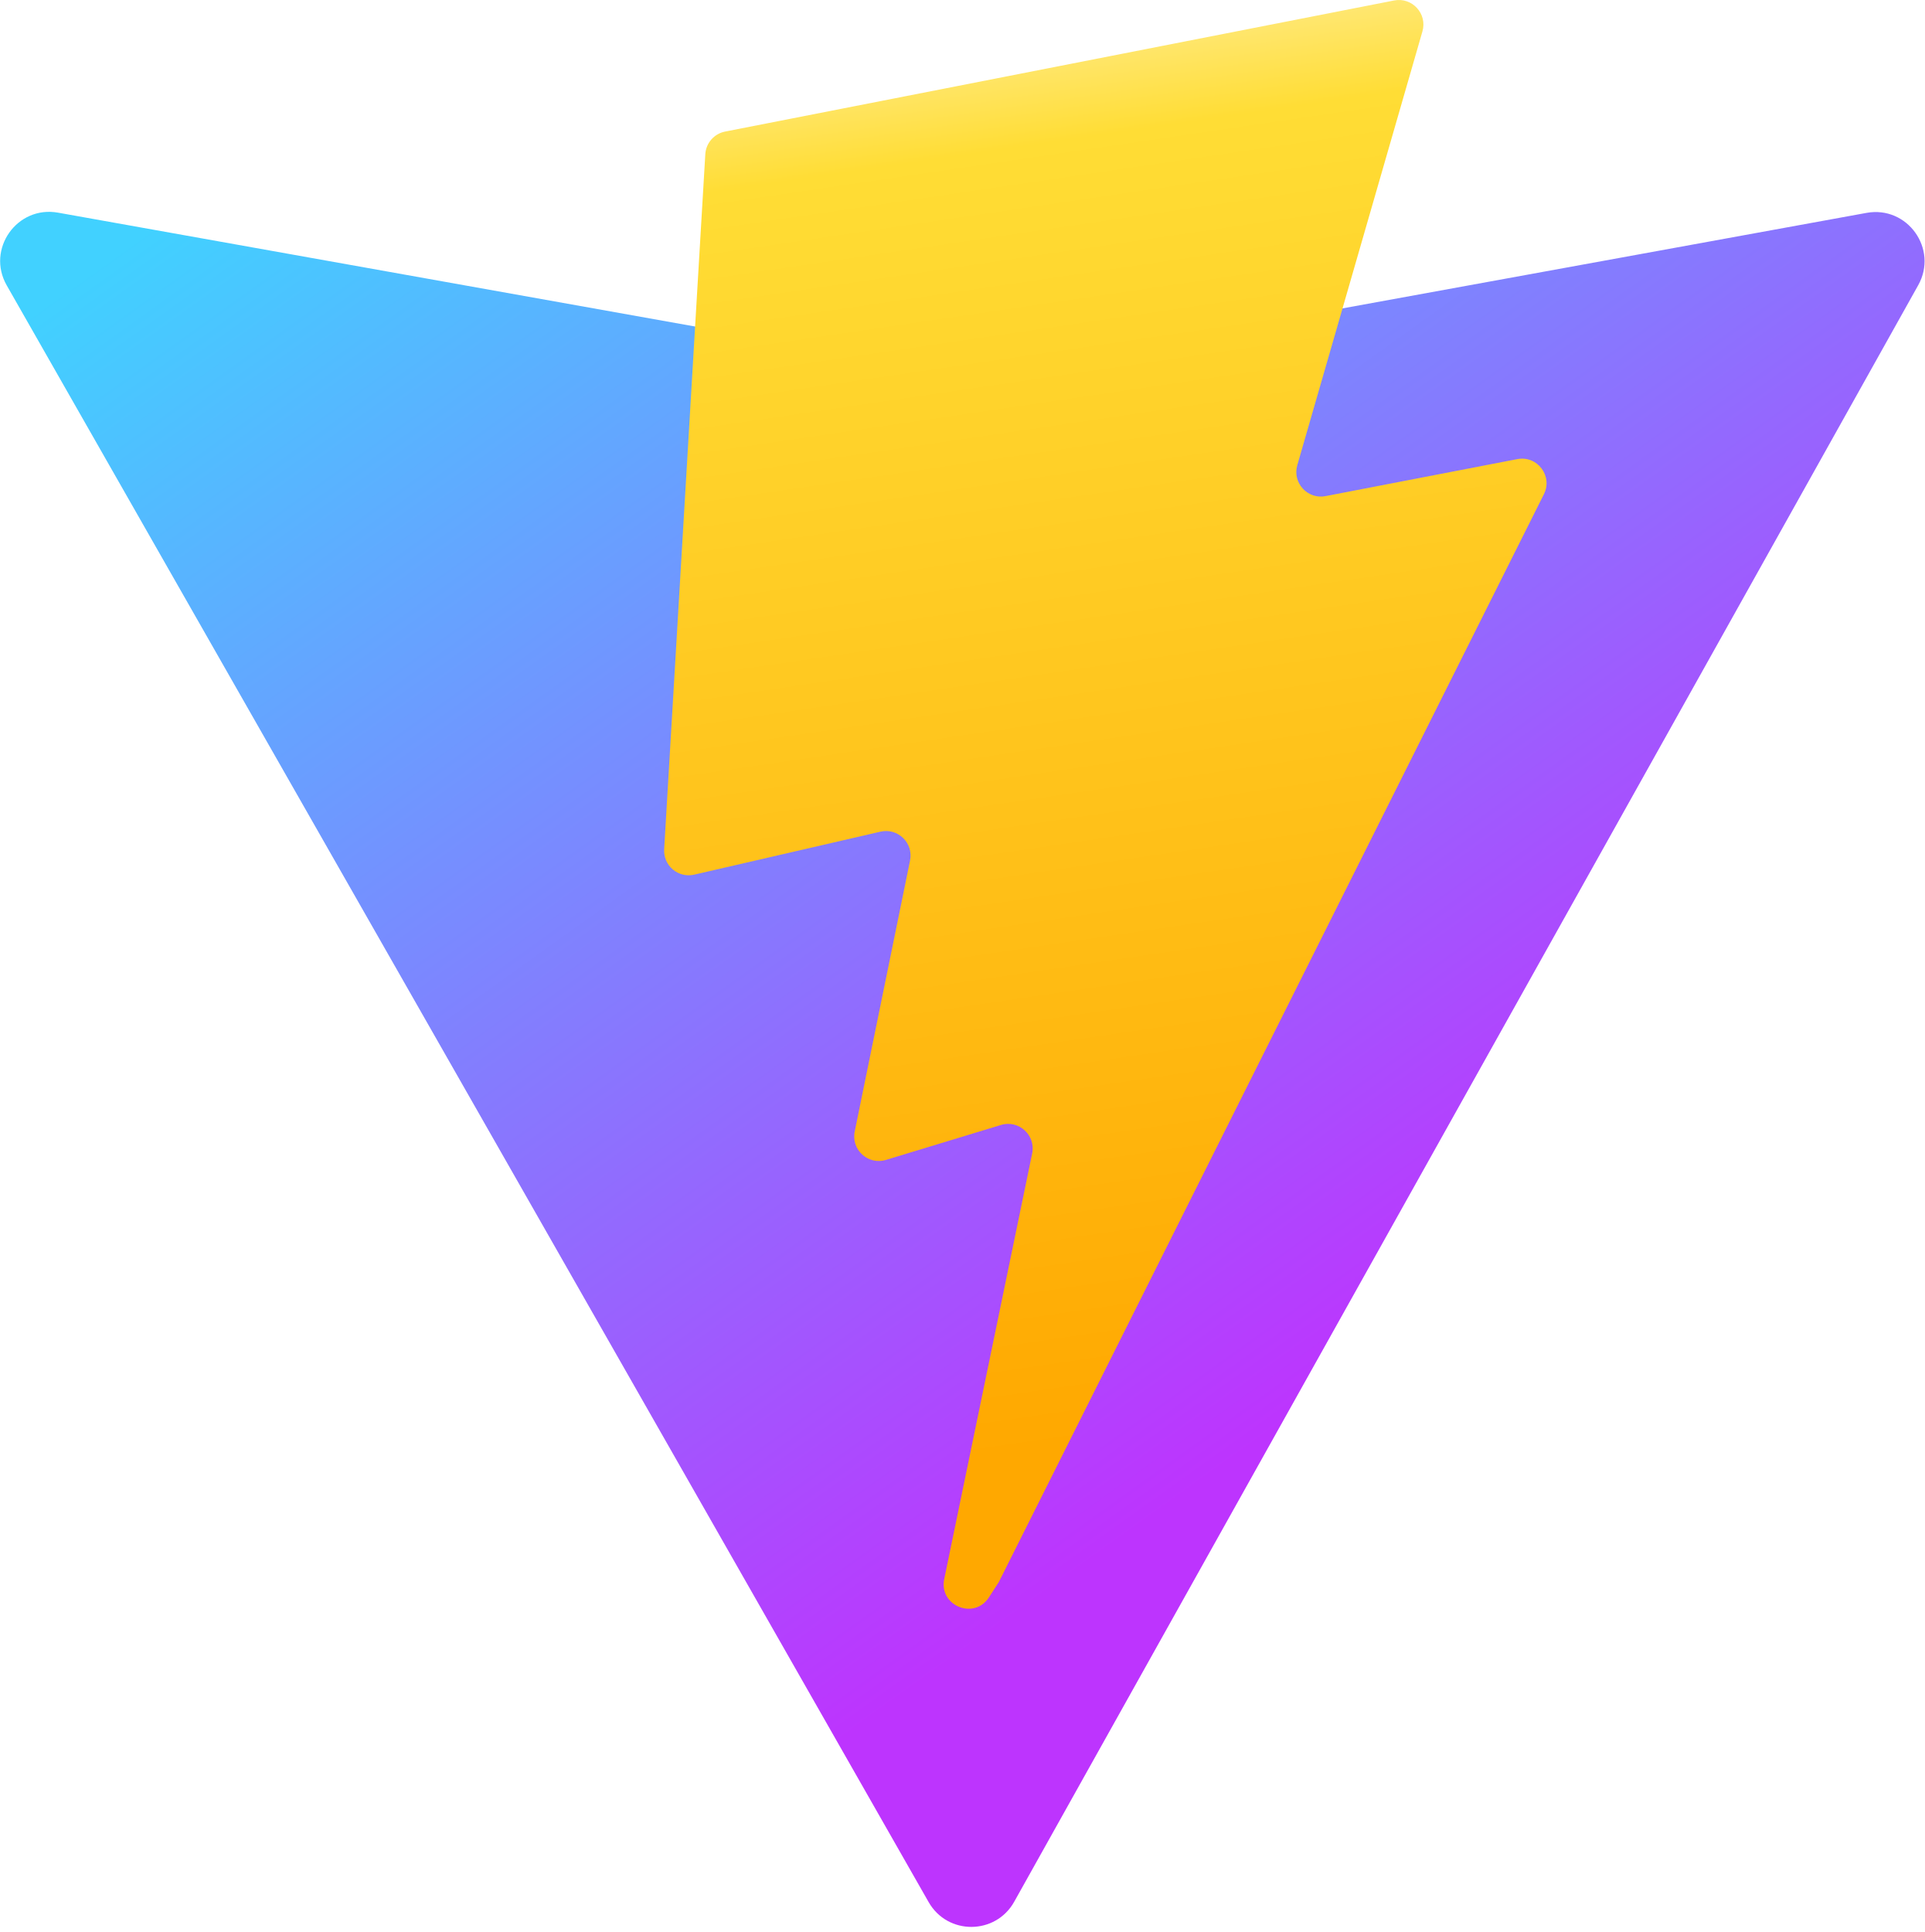
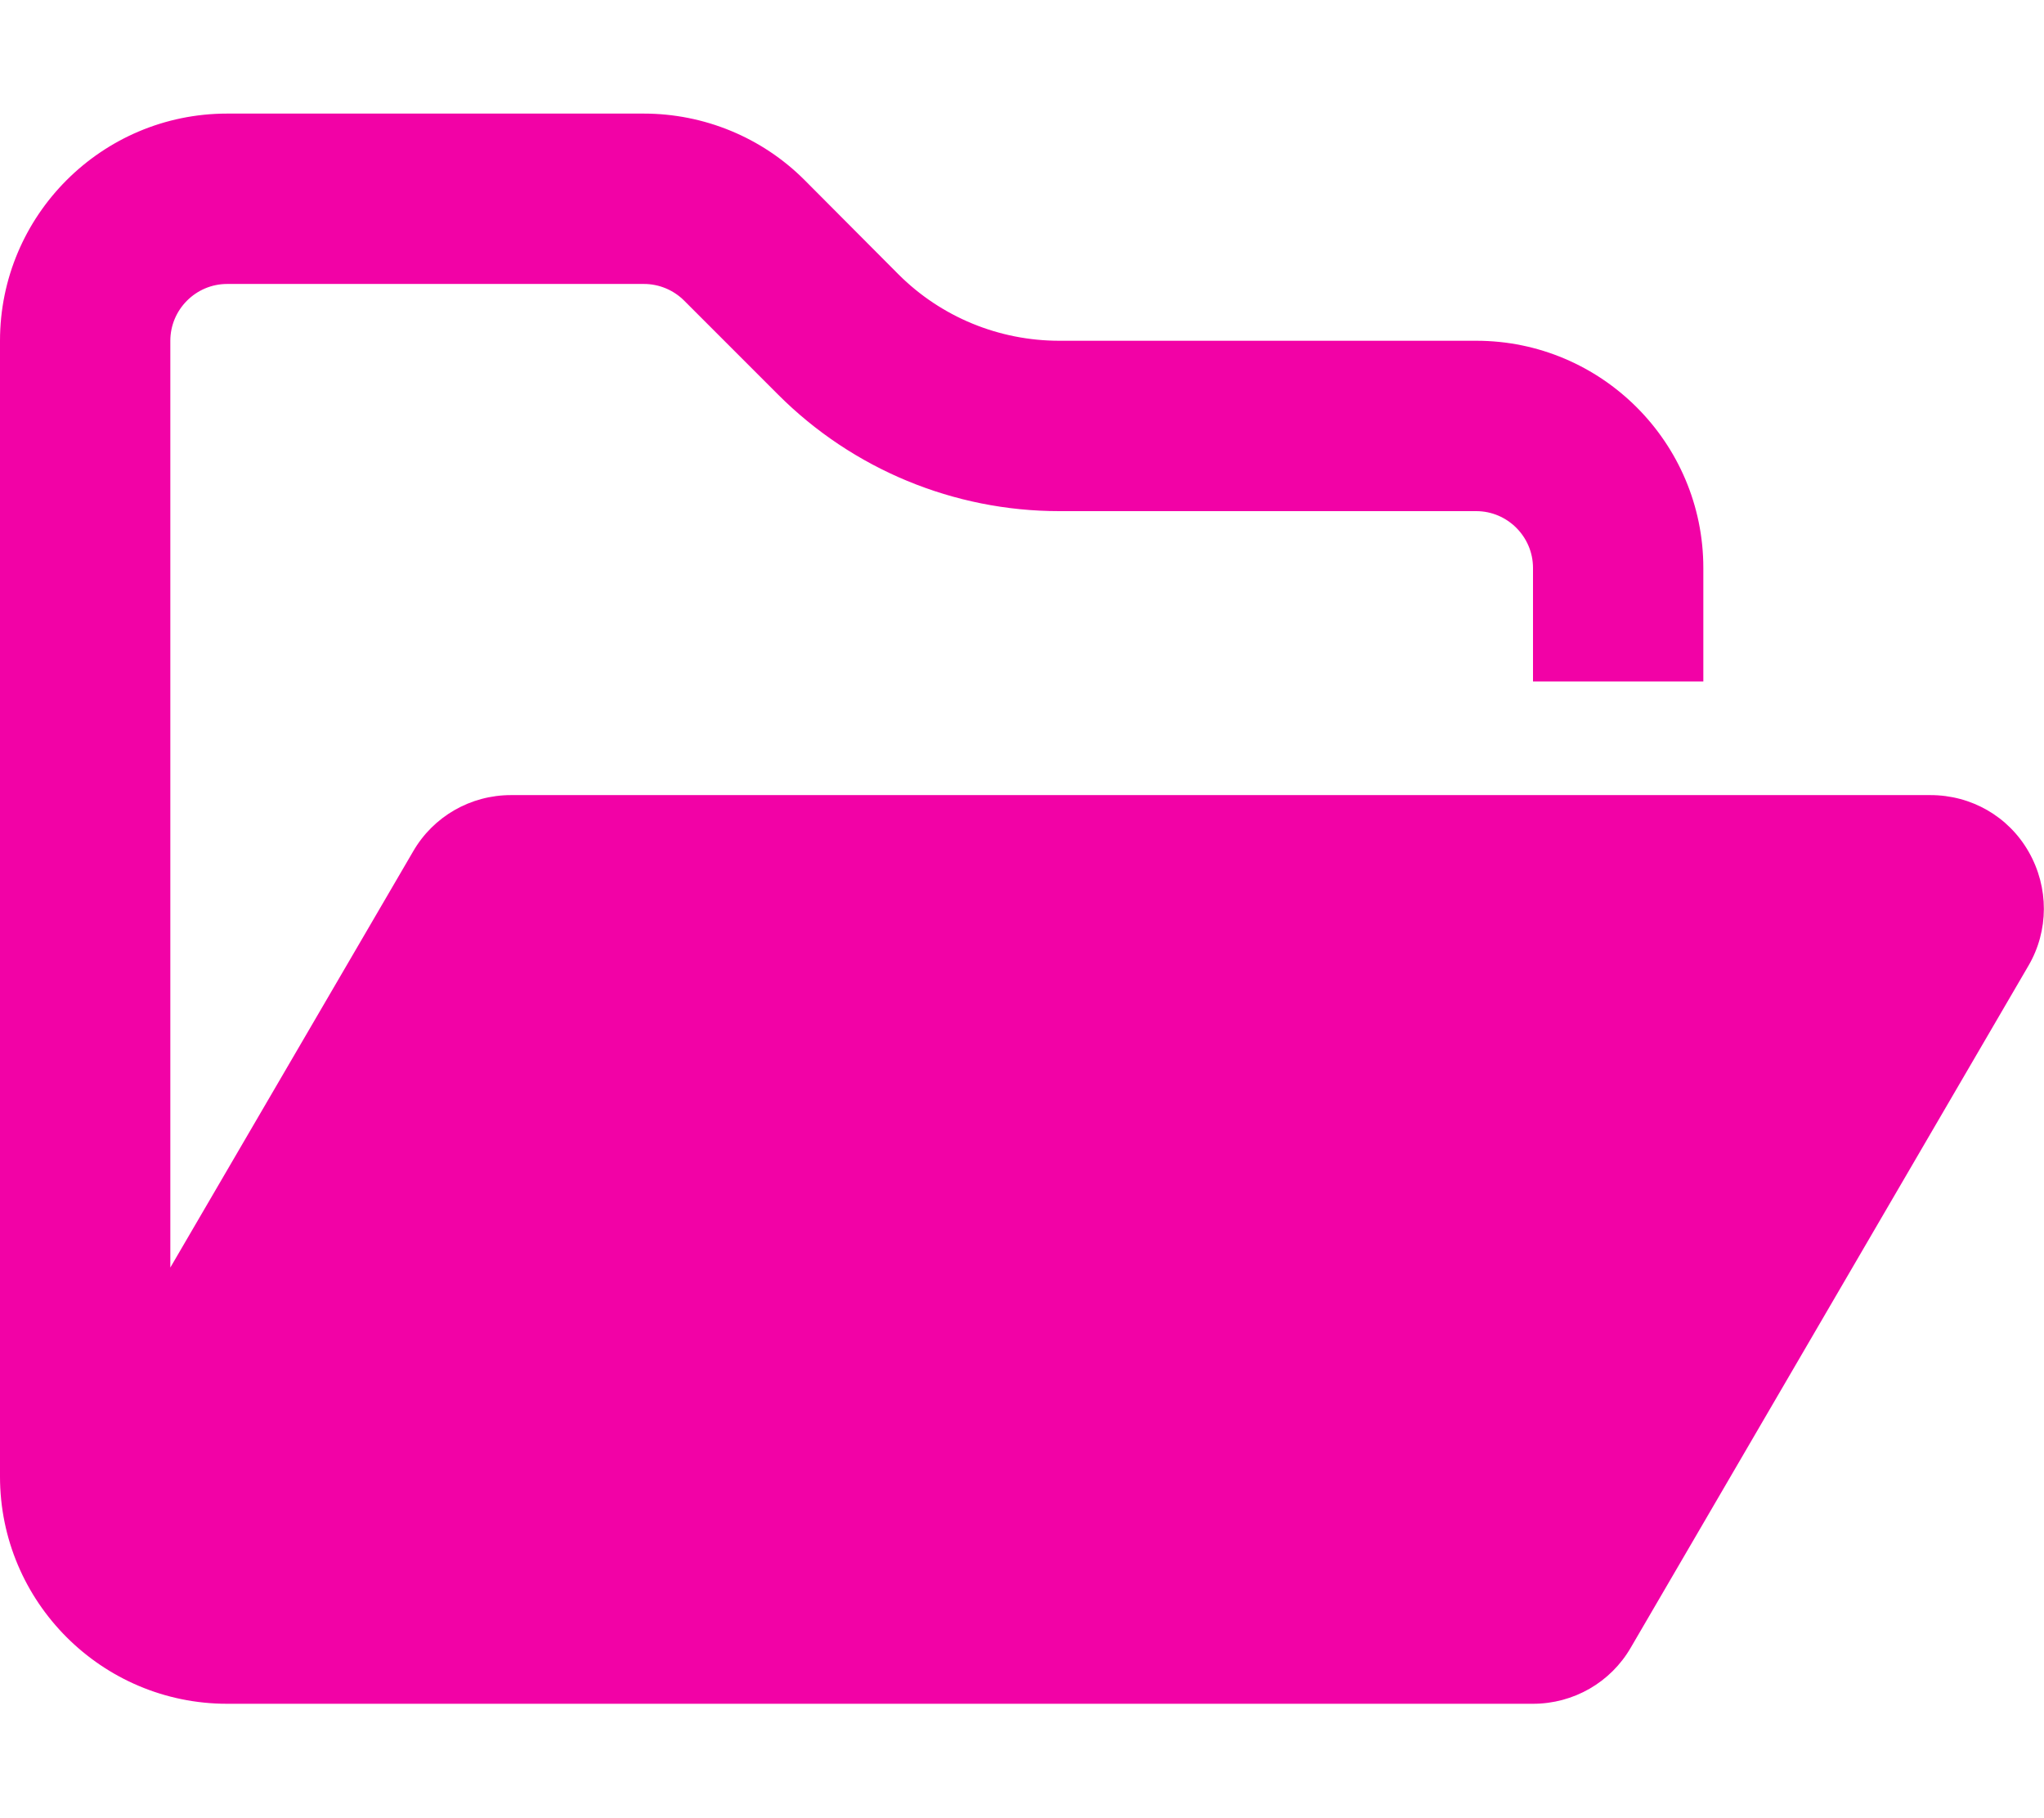
- <svg xmlns="http://www.w3.org/2000/svg" aria-hidden="true" role="img" class="iconify iconify--logos" width="31.88" height="32" preserveAspectRatio="xMidYMid meet" viewBox="0 0 256 257">
-   <defs>
-     <linearGradient id="IconifyId1813088fe1fbc01fb466" x1="-.828%" x2="57.636%" y1="7.652%" y2="78.411%">
-       <stop offset="0%" stop-color="#41D1FF" />
-       <stop offset="100%" stop-color="#BD34FE" />
-     </linearGradient>
-     <linearGradient id="IconifyId1813088fe1fbc01fb467" x1="43.376%" x2="50.316%" y1="2.242%" y2="89.03%">
-       <stop offset="0%" stop-color="#FFEA83" />
-       <stop offset="8.333%" stop-color="#FFDD35" />
-       <stop offset="100%" stop-color="#FFA800" />
-     </linearGradient>
-   </defs>
-   <path fill="url(#IconifyId1813088fe1fbc01fb466)" d="M255.153 37.938L134.897 252.976c-2.483 4.44-8.862 4.466-11.382.048L.875 37.958c-2.746-4.814 1.371-10.646 6.827-9.67l120.385 21.517a6.537 6.537 0 0 0 2.322-.004l117.867-21.483c5.438-.991 9.574 4.796 6.877 9.62Z" />
-   <path fill="url(#IconifyId1813088fe1fbc01fb467)" d="M185.432.063L96.44 17.501a3.268 3.268 0 0 0-2.634 3.014l-5.474 92.456a3.268 3.268 0 0 0 3.997 3.378l24.777-5.718c2.318-.535 4.413 1.507 3.936 3.838l-7.361 36.047c-.495 2.426 1.782 4.5 4.151 3.78l15.304-4.649c2.372-.72 4.652 1.36 4.15 3.788l-11.698 56.621c-.732 3.542 3.979 5.473 5.943 2.437l1.313-2.028l72.516-144.72c1.215-2.423-.88-5.186-3.54-4.672l-25.505 4.922c-2.396.462-4.435-1.77-3.759-4.114l16.646-57.705c.677-2.35-1.37-4.583-3.769-4.113Z" />
+ <svg xmlns="http://www.w3.org/2000/svg" viewBox="0 0 576 512">
+   <path fill="#f202a6" d="M384 480h48c11.4 0 21.9-6 27.6-15.9l112-192c5.8-9.9 5.8-22.1 .1-32.1S555.5 224 544 224H144c-11.4 0-21.9 6-27.6 15.9L48 357.1V96c0-8.8 7.2-16 16-16H181.5c4.2 0 8.3 1.7 11.3 4.7l26.5 26.5c21 21 49.5 32.8 79.2 32.8H416c8.8 0 16 7.2 16 16v32h48V160c0-35.3-28.7-64-64-64H298.5c-17 0-33.3-6.7-45.3-18.7L226.7 50.7c-12-12-28.3-18.7-45.3-18.7H64C28.7 32 0 60.7 0 96V416c0 35.3 28.7 64 64 64H87.7 384z" />
</svg>
